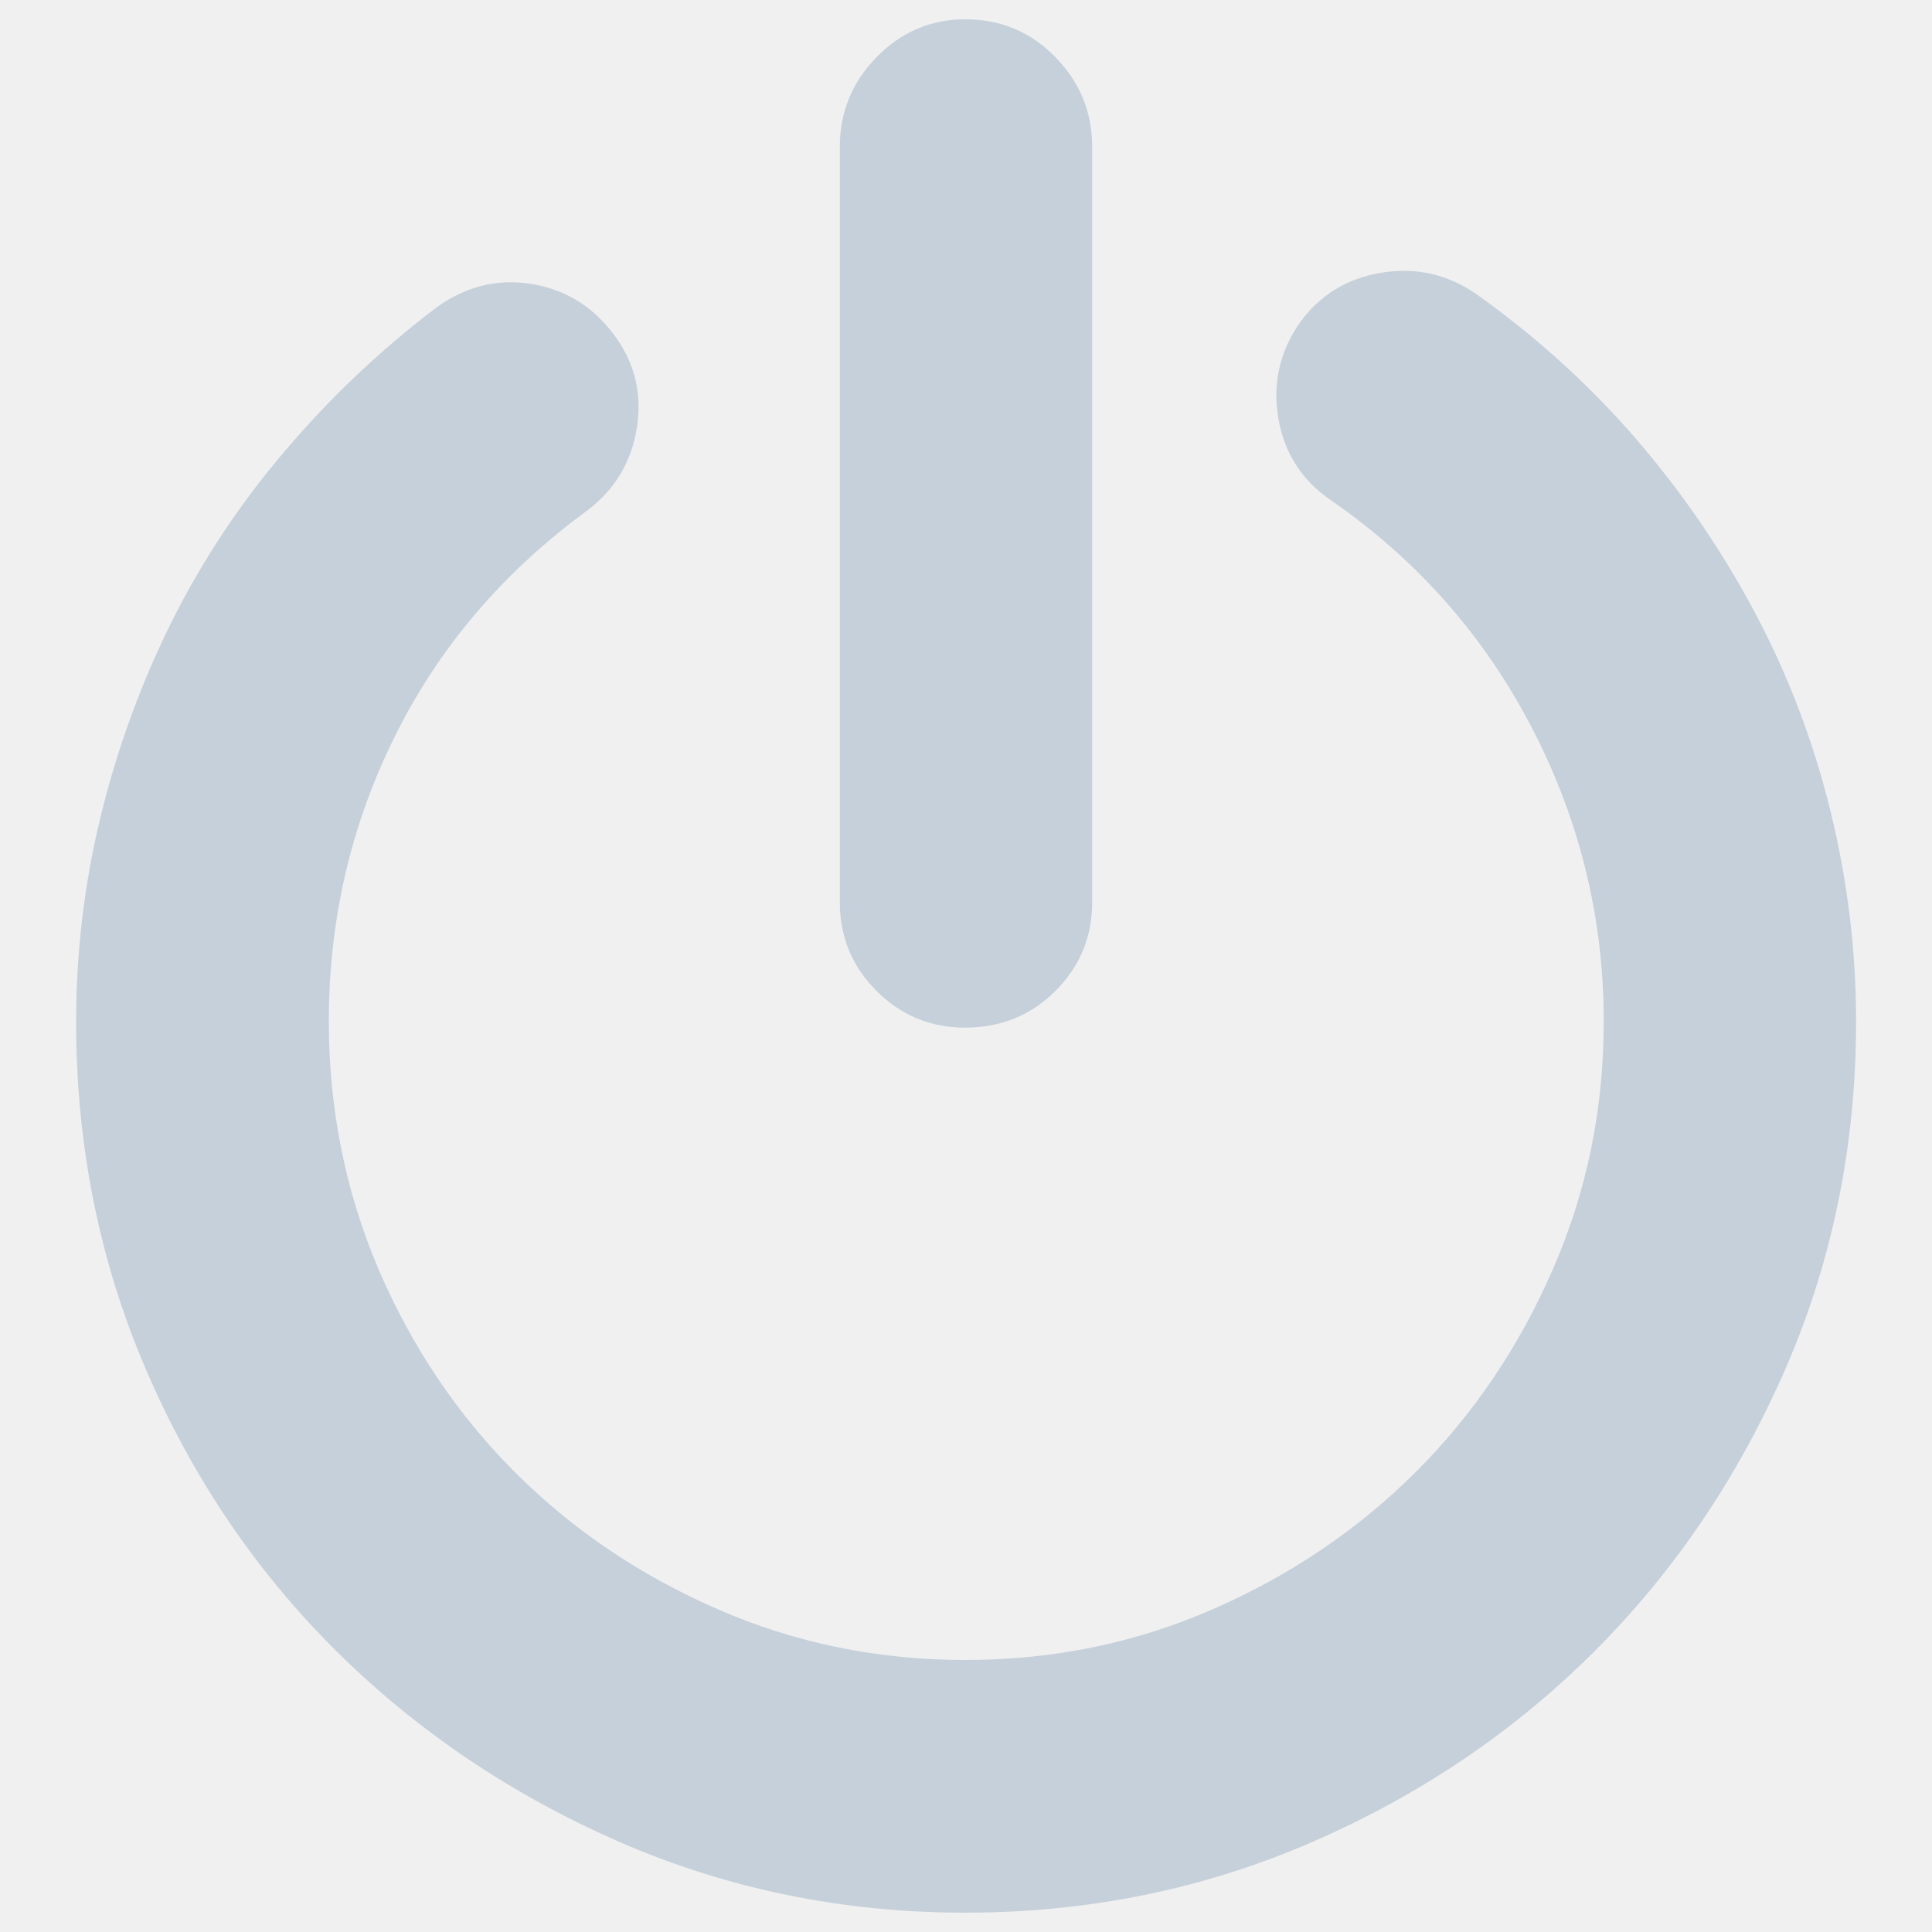
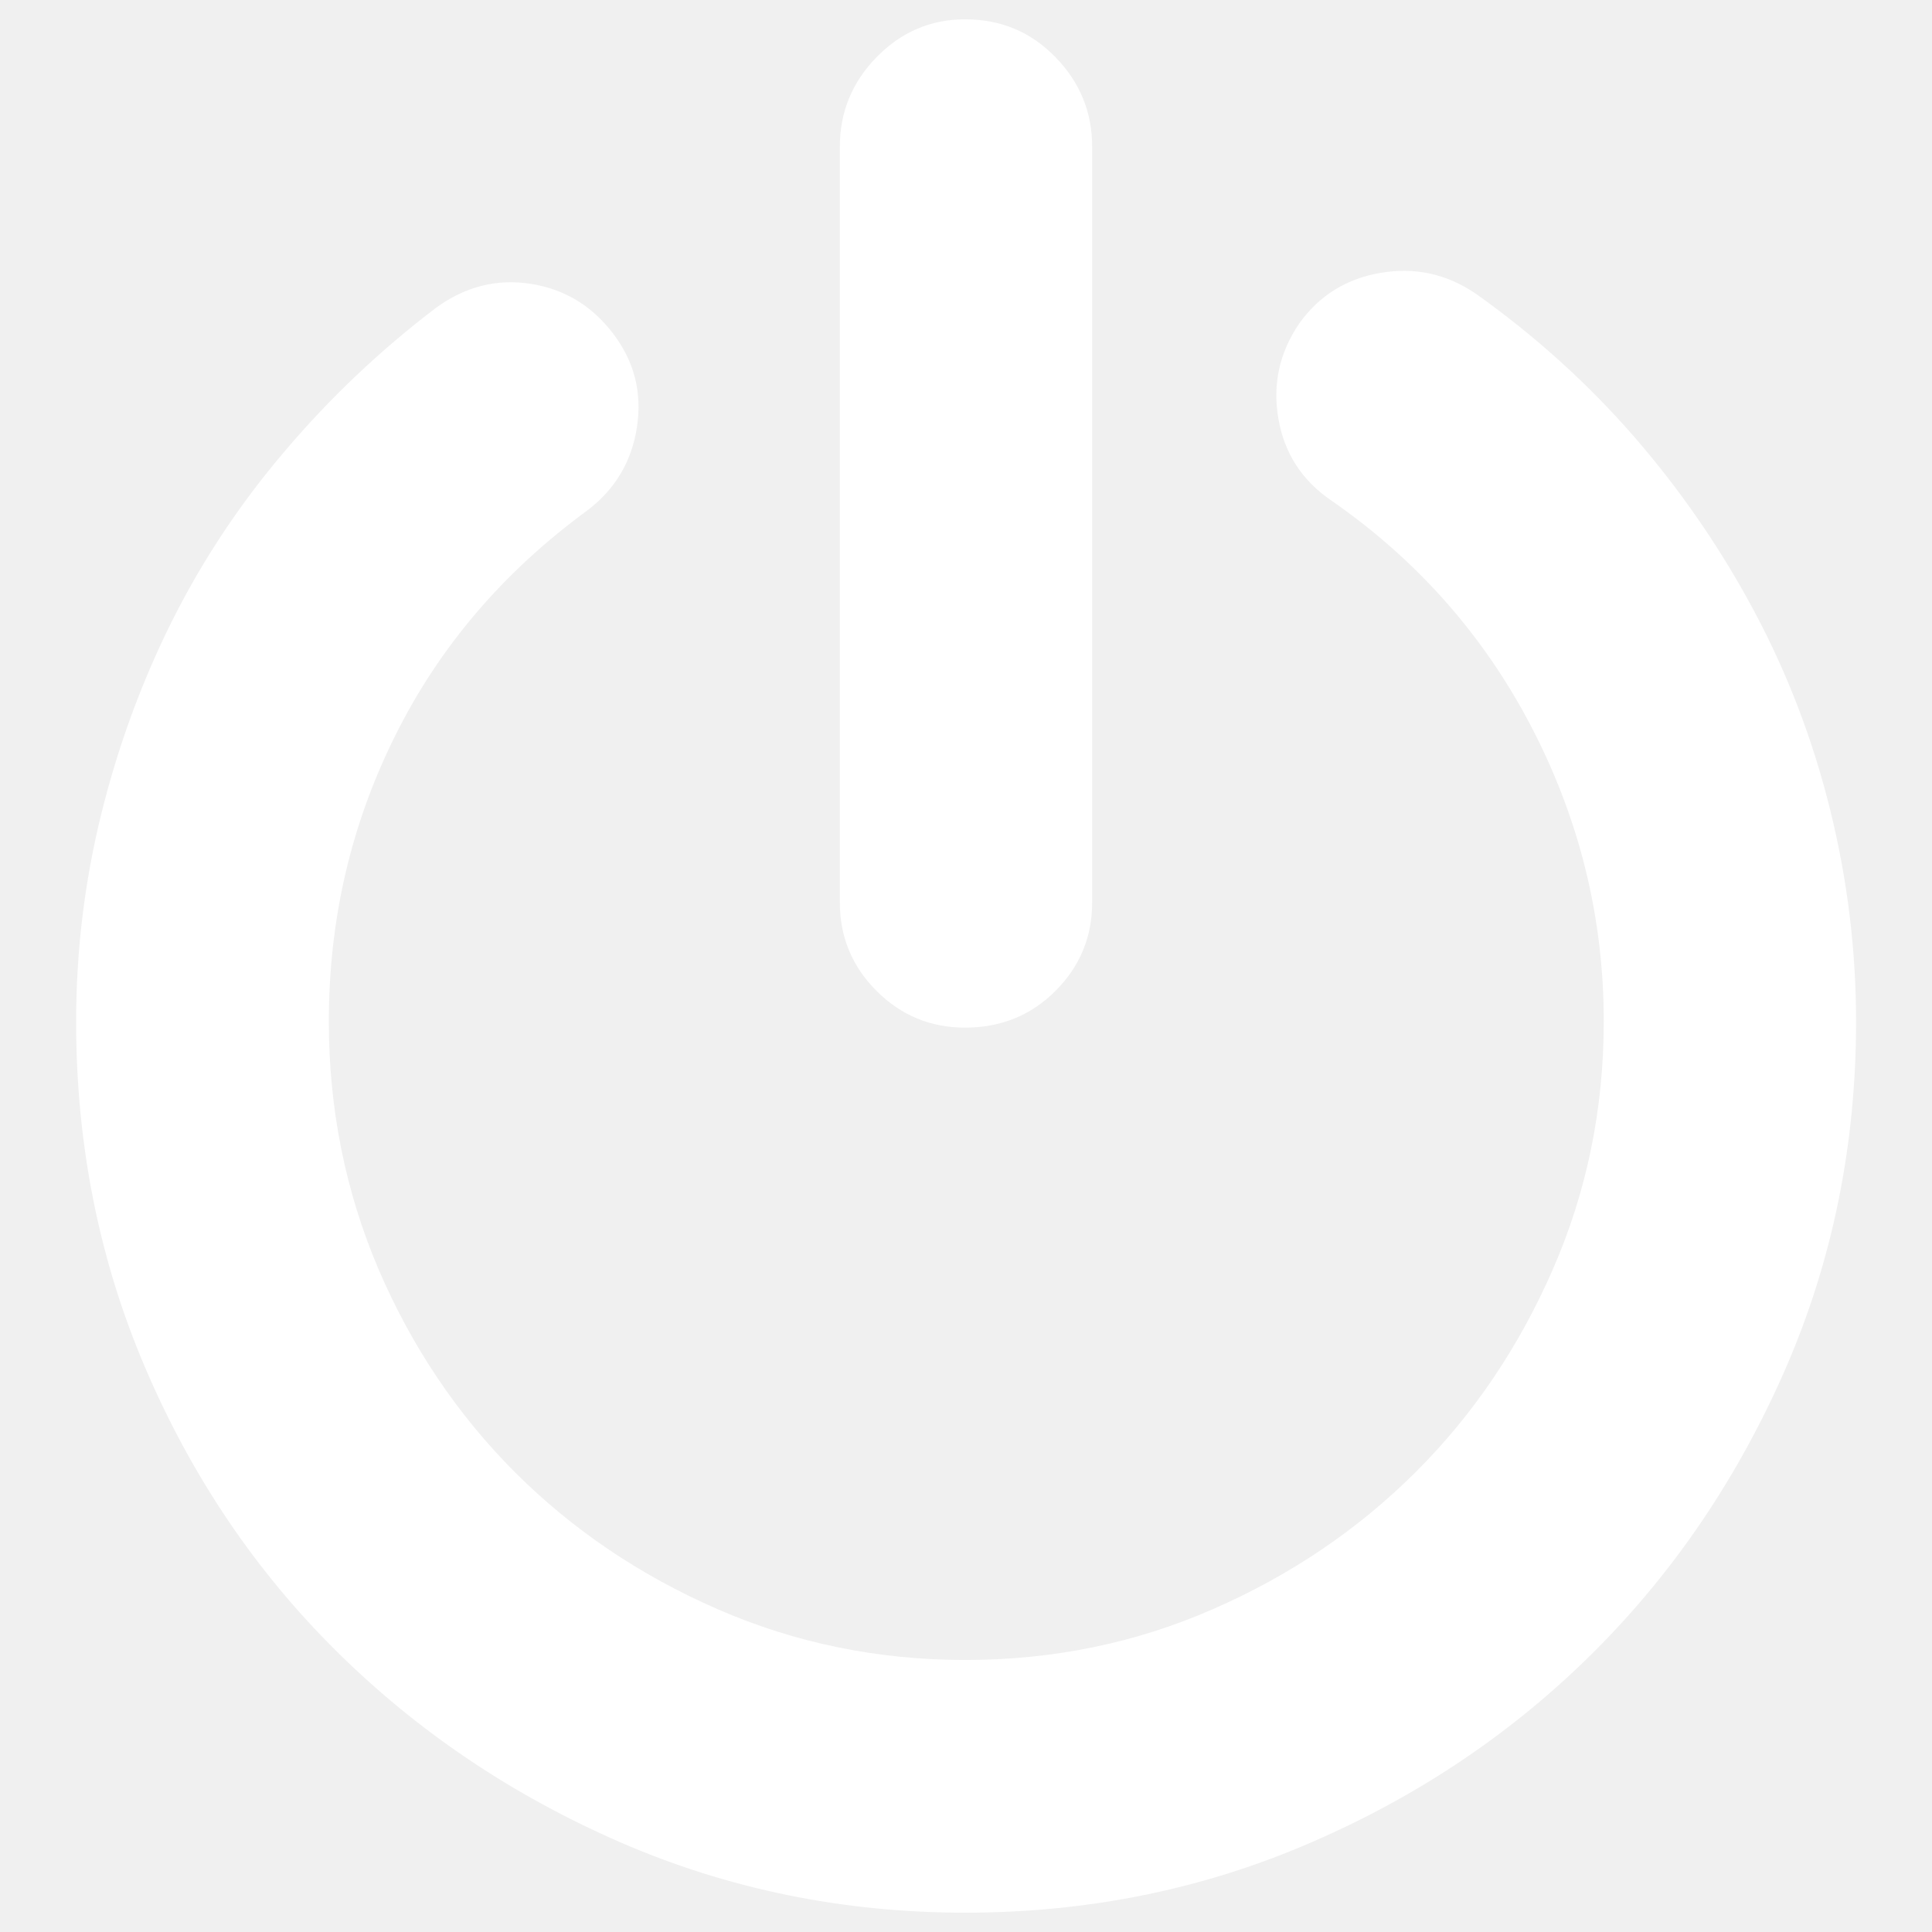
- <svg xmlns="http://www.w3.org/2000/svg" fill="#C6D0DA" version="1.1" x="0px" y="0px" viewBox="0 0 1000 1000" enable-background="new 0 0 1000 1000" xml:space="preserve">
+ <svg xmlns="http://www.w3.org/2000/svg" fill="#ffffff" version="1.1" x="0px" y="0px" viewBox="0 0 1000 1000" enable-background="new 0 0 1000 1000" xml:space="preserve">
  <g>
    <path d="M764,152.1c30.9,22,58.3,46.8,82.4,74.6c24,27.8,44.6,57.8,61.8,90.1c17.2,32.3,30.2,66.4,39.1,102.4c8.9,36,13.4,72.6,13.4,109.6c0,63.8-12.2,123.7-36.5,179.6c-24.4,55.9-57.3,104.7-98.8,146.2c-41.5,41.5-90.2,74.5-146.2,98.8C623.2,977.8,563.3,990,499.5,990c-63.1,0-122.7-12.2-178.6-36.5c-55.9-24.4-104.8-57.3-146.7-98.8c-41.9-41.5-74.8-90.2-98.8-146.2c-24-55.9-36-115.8-36-179.6c0-36.4,4.3-72.1,12.9-107.1c8.6-35,20.8-68.3,36.5-99.9c15.8-31.6,35.3-61.1,58.7-88.5c23.3-27.5,49.4-52.2,78.2-74.1c15.1-11,31.4-15.1,48.9-12.4c17.5,2.7,31.7,11.3,42.7,25.7c11,14.4,15.1,30.5,12.4,48.4c-2.7,17.8-11.3,32.3-25.7,43.2c-43.2,31.6-76.4,70.3-99.3,116.3c-23,46-34.5,95.4-34.5,148.2c0,45.3,8.6,88,25.7,128.2c17.2,40.1,40.7,75.1,70.5,105c29.9,29.9,64.9,53.5,105,71c40.1,17.5,82.9,26.3,128.2,26.3c45.3,0,88-8.7,128.2-26.3c40.1-17.5,75.1-41.2,105-71s53.5-64.9,71-105c17.5-40.1,26.3-82.9,26.3-128.2c0-53.5-12.4-104.1-37.1-151.8c-24.7-47.7-59.4-87-104-117.9c-15.1-10.3-24.2-24.4-27.3-42.2c-3.1-17.8,0.5-34.3,10.8-49.4c10.3-14.4,24.4-23.2,42.2-26.2C732.5,138.2,748.9,141.8,764,152.1L764,152.1z M499.5,531.9c-17.8,0-33.1-6.3-45.8-19c-12.7-12.7-19-28-19-45.8V75.9c0-17.8,6.3-33.3,19-46.3c12.7-13,28-19.6,45.8-19.6c18.5,0,34.1,6.5,46.8,19.6c12.7,13,19,28.5,19,46.3v391.2c0,17.8-6.3,33.1-19,45.8C533.6,525.6,518,531.9,499.5,531.9L499.5,531.9z" />
  </g>
</svg>
